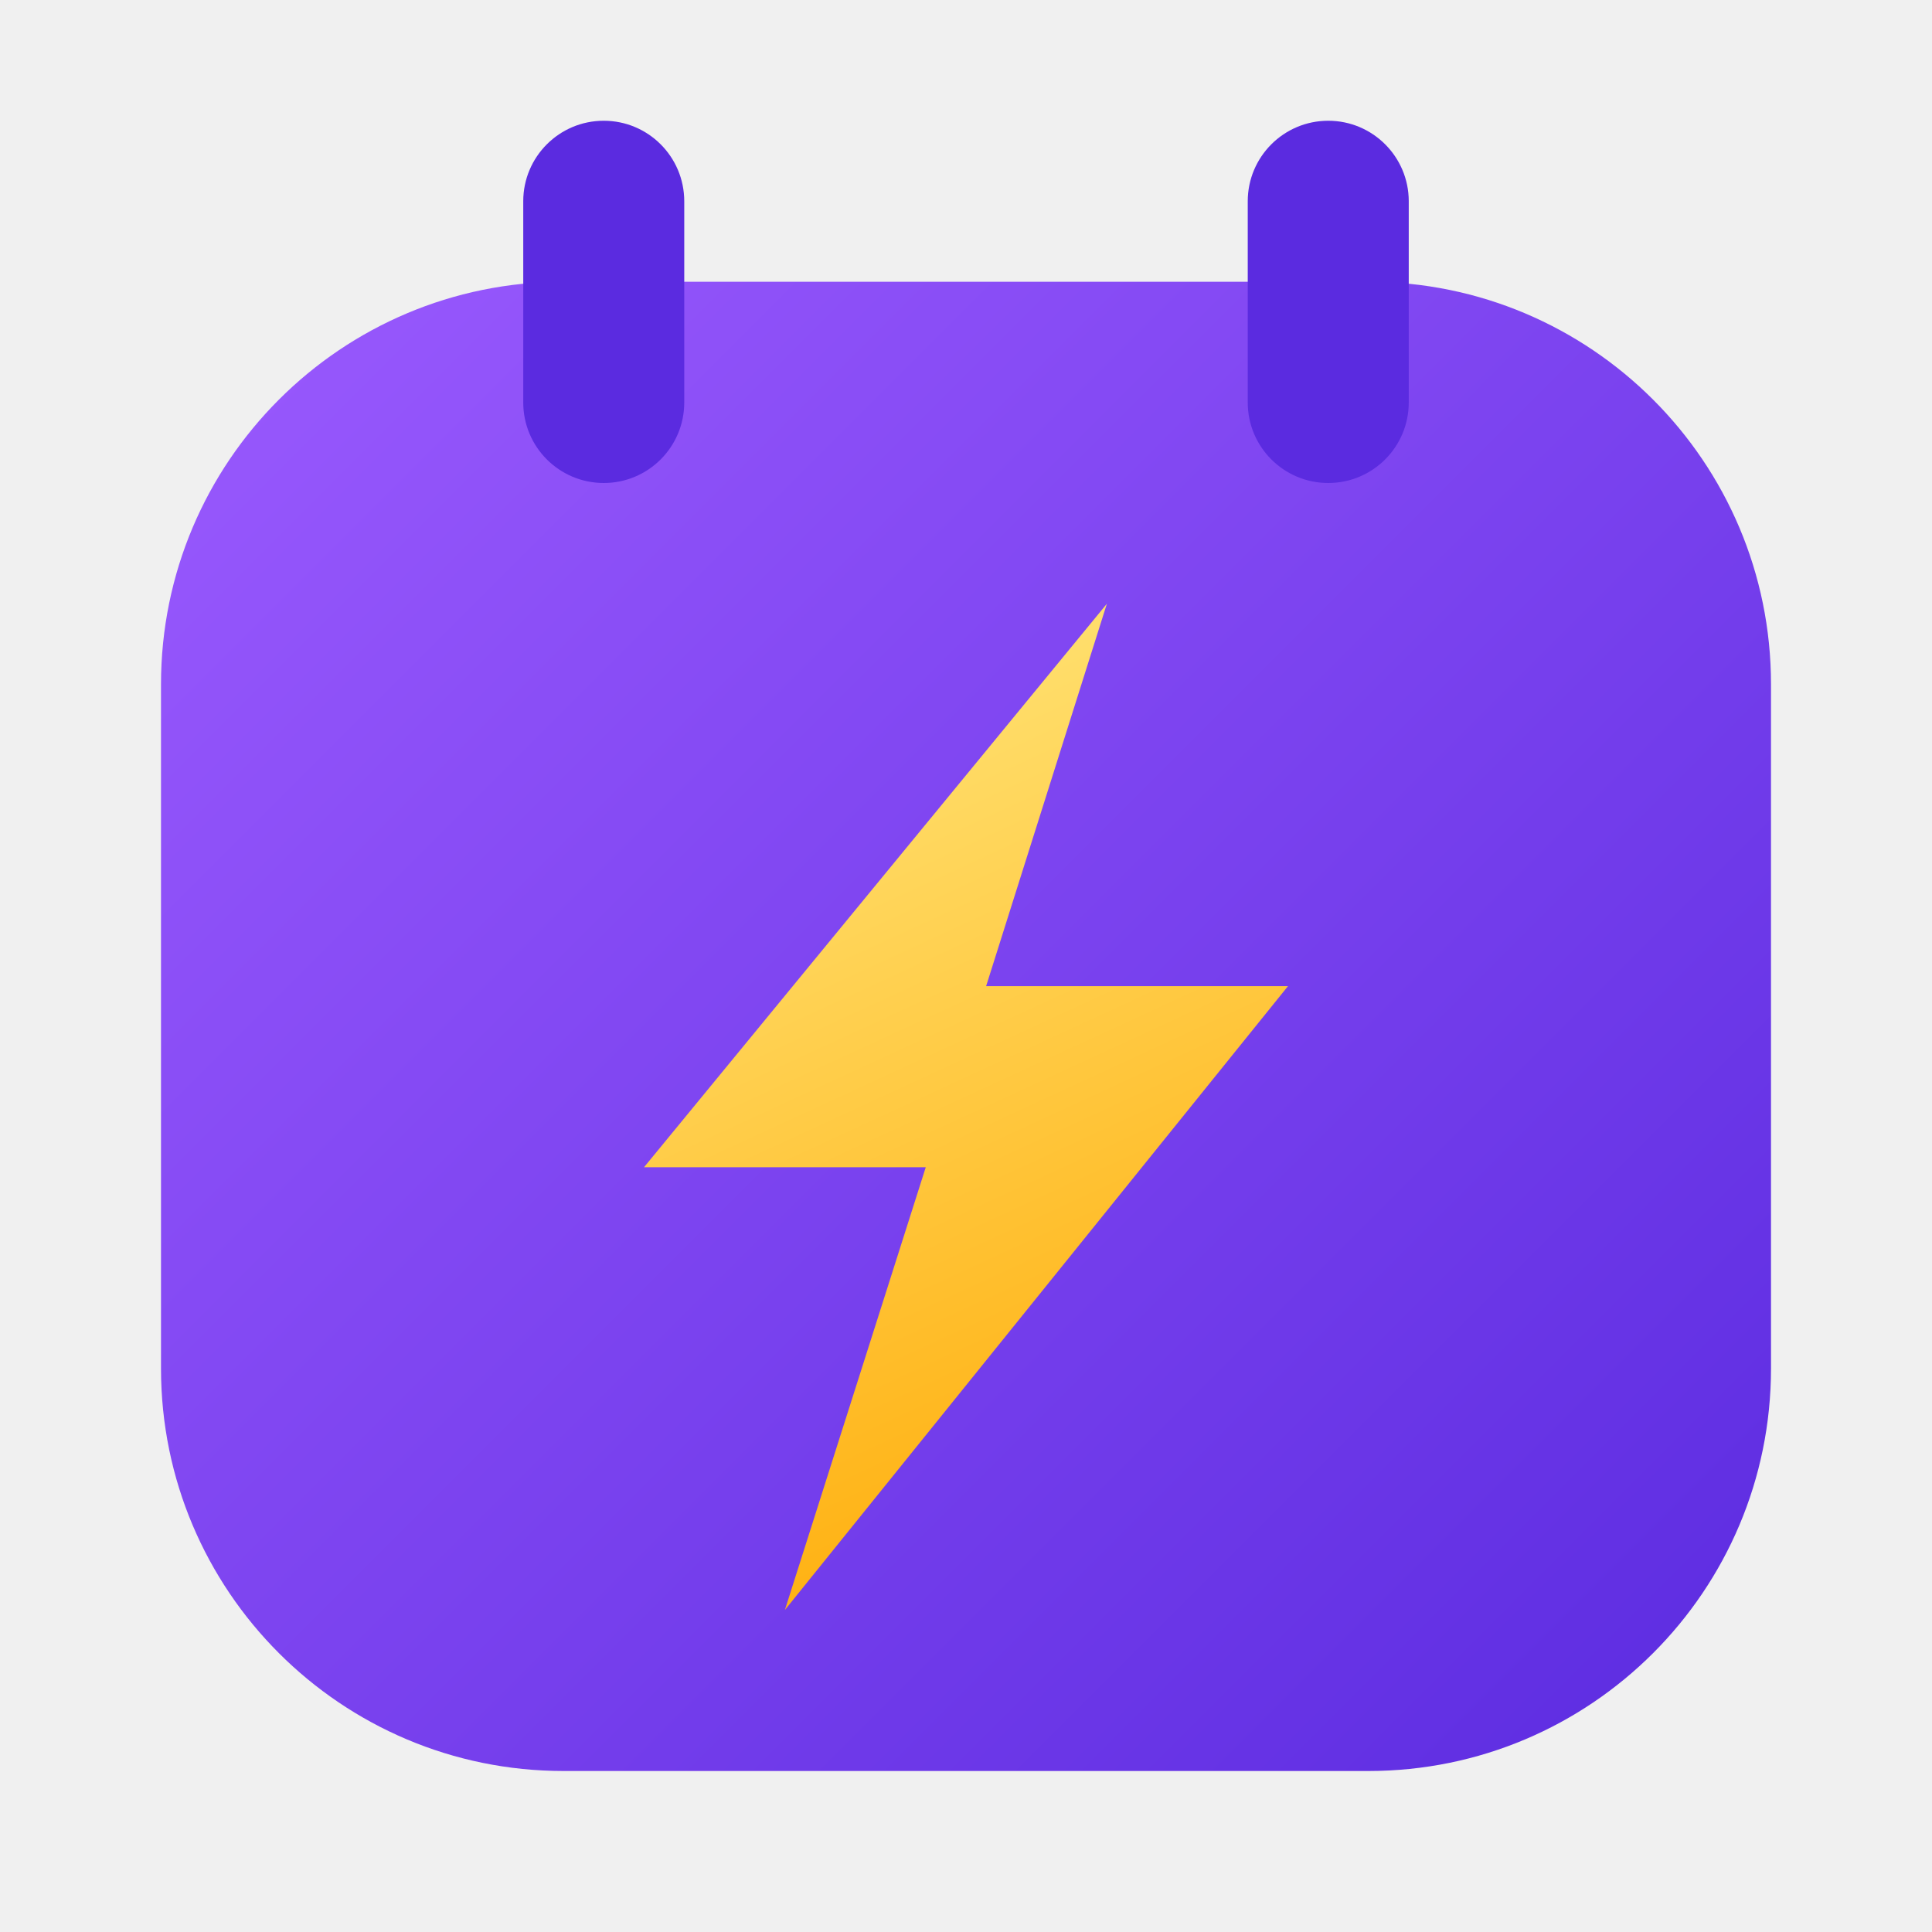
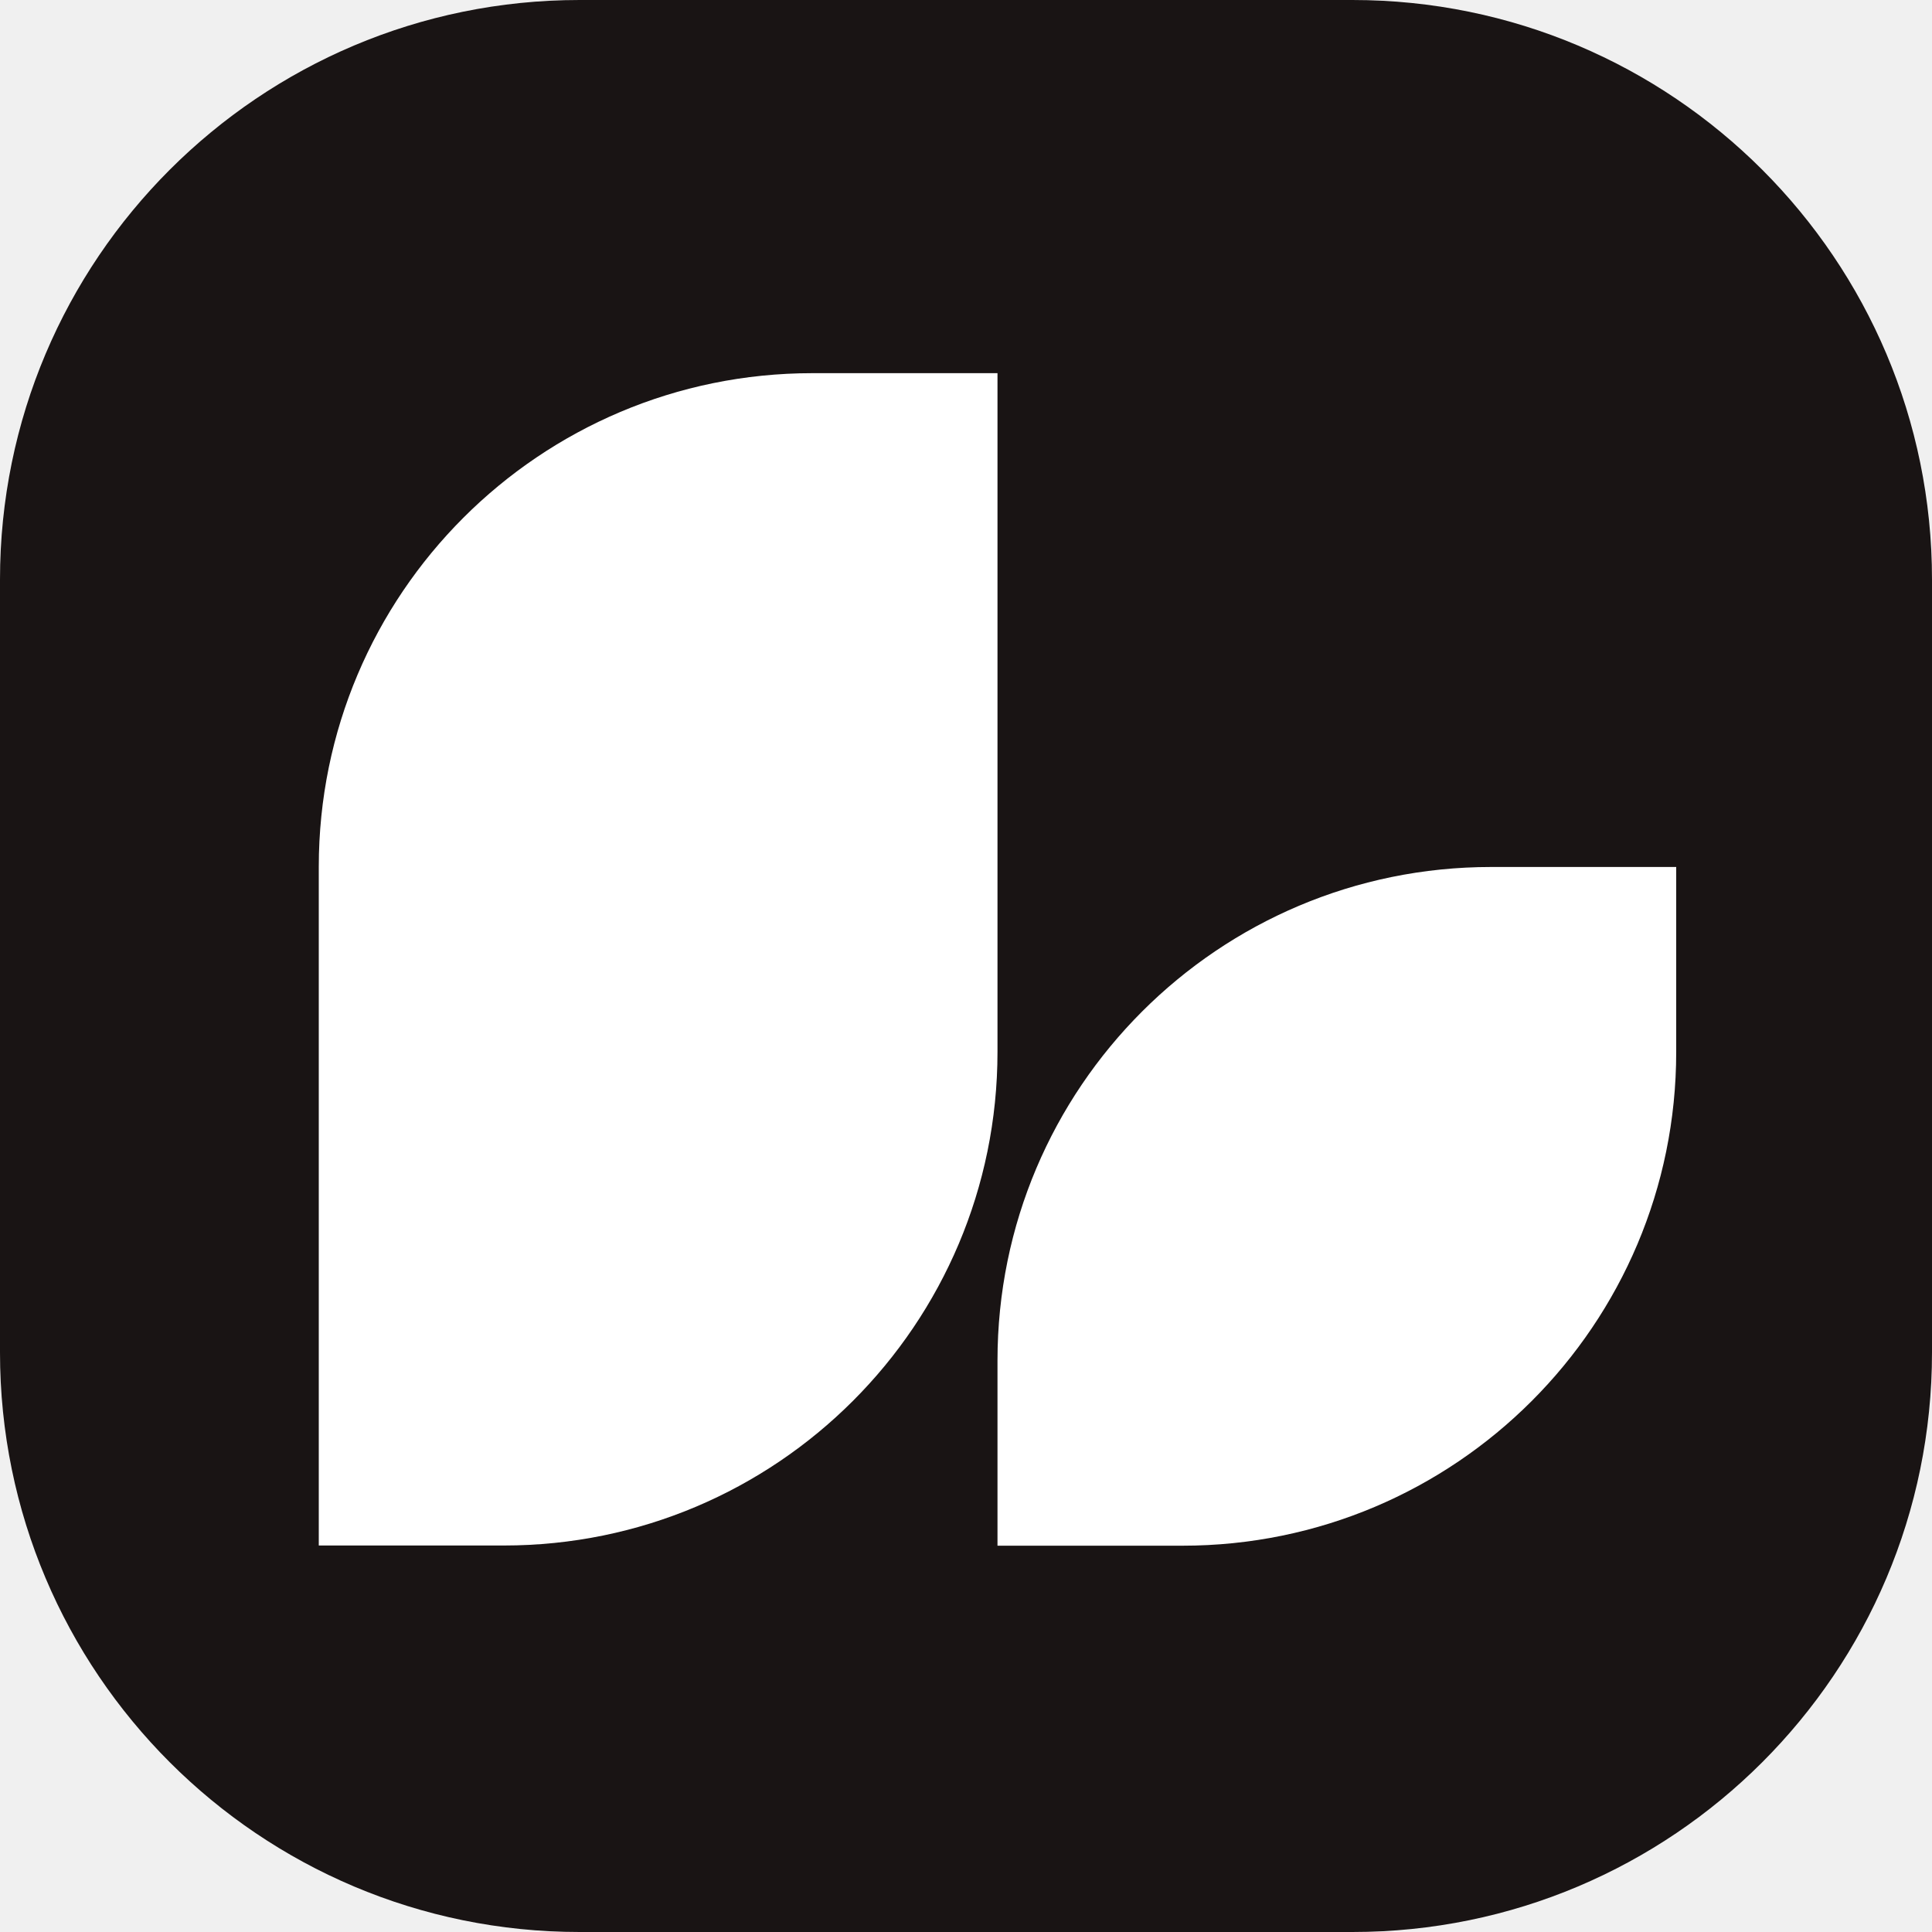
- <svg xmlns="http://www.w3.org/2000/svg" viewBox="0 0 48 48" fill="none">
-   <defs>
-     <linearGradient id="hc-tile" x1="4" y1="4" x2="44" y2="44" gradientUnits="userSpaceOnUse">
-       <stop stop-color="#9D5CFF" />
-       <stop offset="1" stop-color="#5B2BE0" />
-     </linearGradient>
-     <linearGradient id="hc-bolt" x1="18" y1="14" x2="30" y2="40" gradientUnits="userSpaceOnUse">
-       <stop stop-color="#FFEA83" />
-       <stop offset="1" stop-color="#FFA800" />
-     </linearGradient>
-   </defs>
-   <rect x="4" y="7" width="40" height="37" rx="10" fill="url(#hc-tile)" />
-   <rect x="13" y="3" width="4" height="9" rx="2" fill="#5B2BE0" />
-   <rect x="31" y="3" width="4" height="9" rx="2" fill="#5B2BE0" />
-   <path d="M27.5 15 16 29h7l-3.5 11L32 24.5h-7.5l3-9.5Z" fill="url(#hc-bolt)" />
+ <svg xmlns="http://www.w3.org/2000/svg" width="20" height="20" viewBox="0 0 20 20" fill="none">
+   <path d="M0 6C0 2.686 2.686 0 6 0H14C17.314 0 20 2.686 20 6V14C20 17.314 17.314 20 14 20H6C2.686 20 0 17.314 0 14V6Z" fill="#191414" />
+   <path d="M3.3 8.973C3.3 6.151 5.588 3.863 8.41 3.863H10.326V10.889C10.326 13.711 8.038 15.999 5.216 15.999H3.3V8.973Z" fill="white" />
+   <path d="M10.326 14.084C10.326 11.262 12.614 8.975 15.436 8.975H17.352V10.891C17.352 13.713 15.064 16.001 12.242 16.001H10.326V14.084Z" fill="white" />
</svg>
